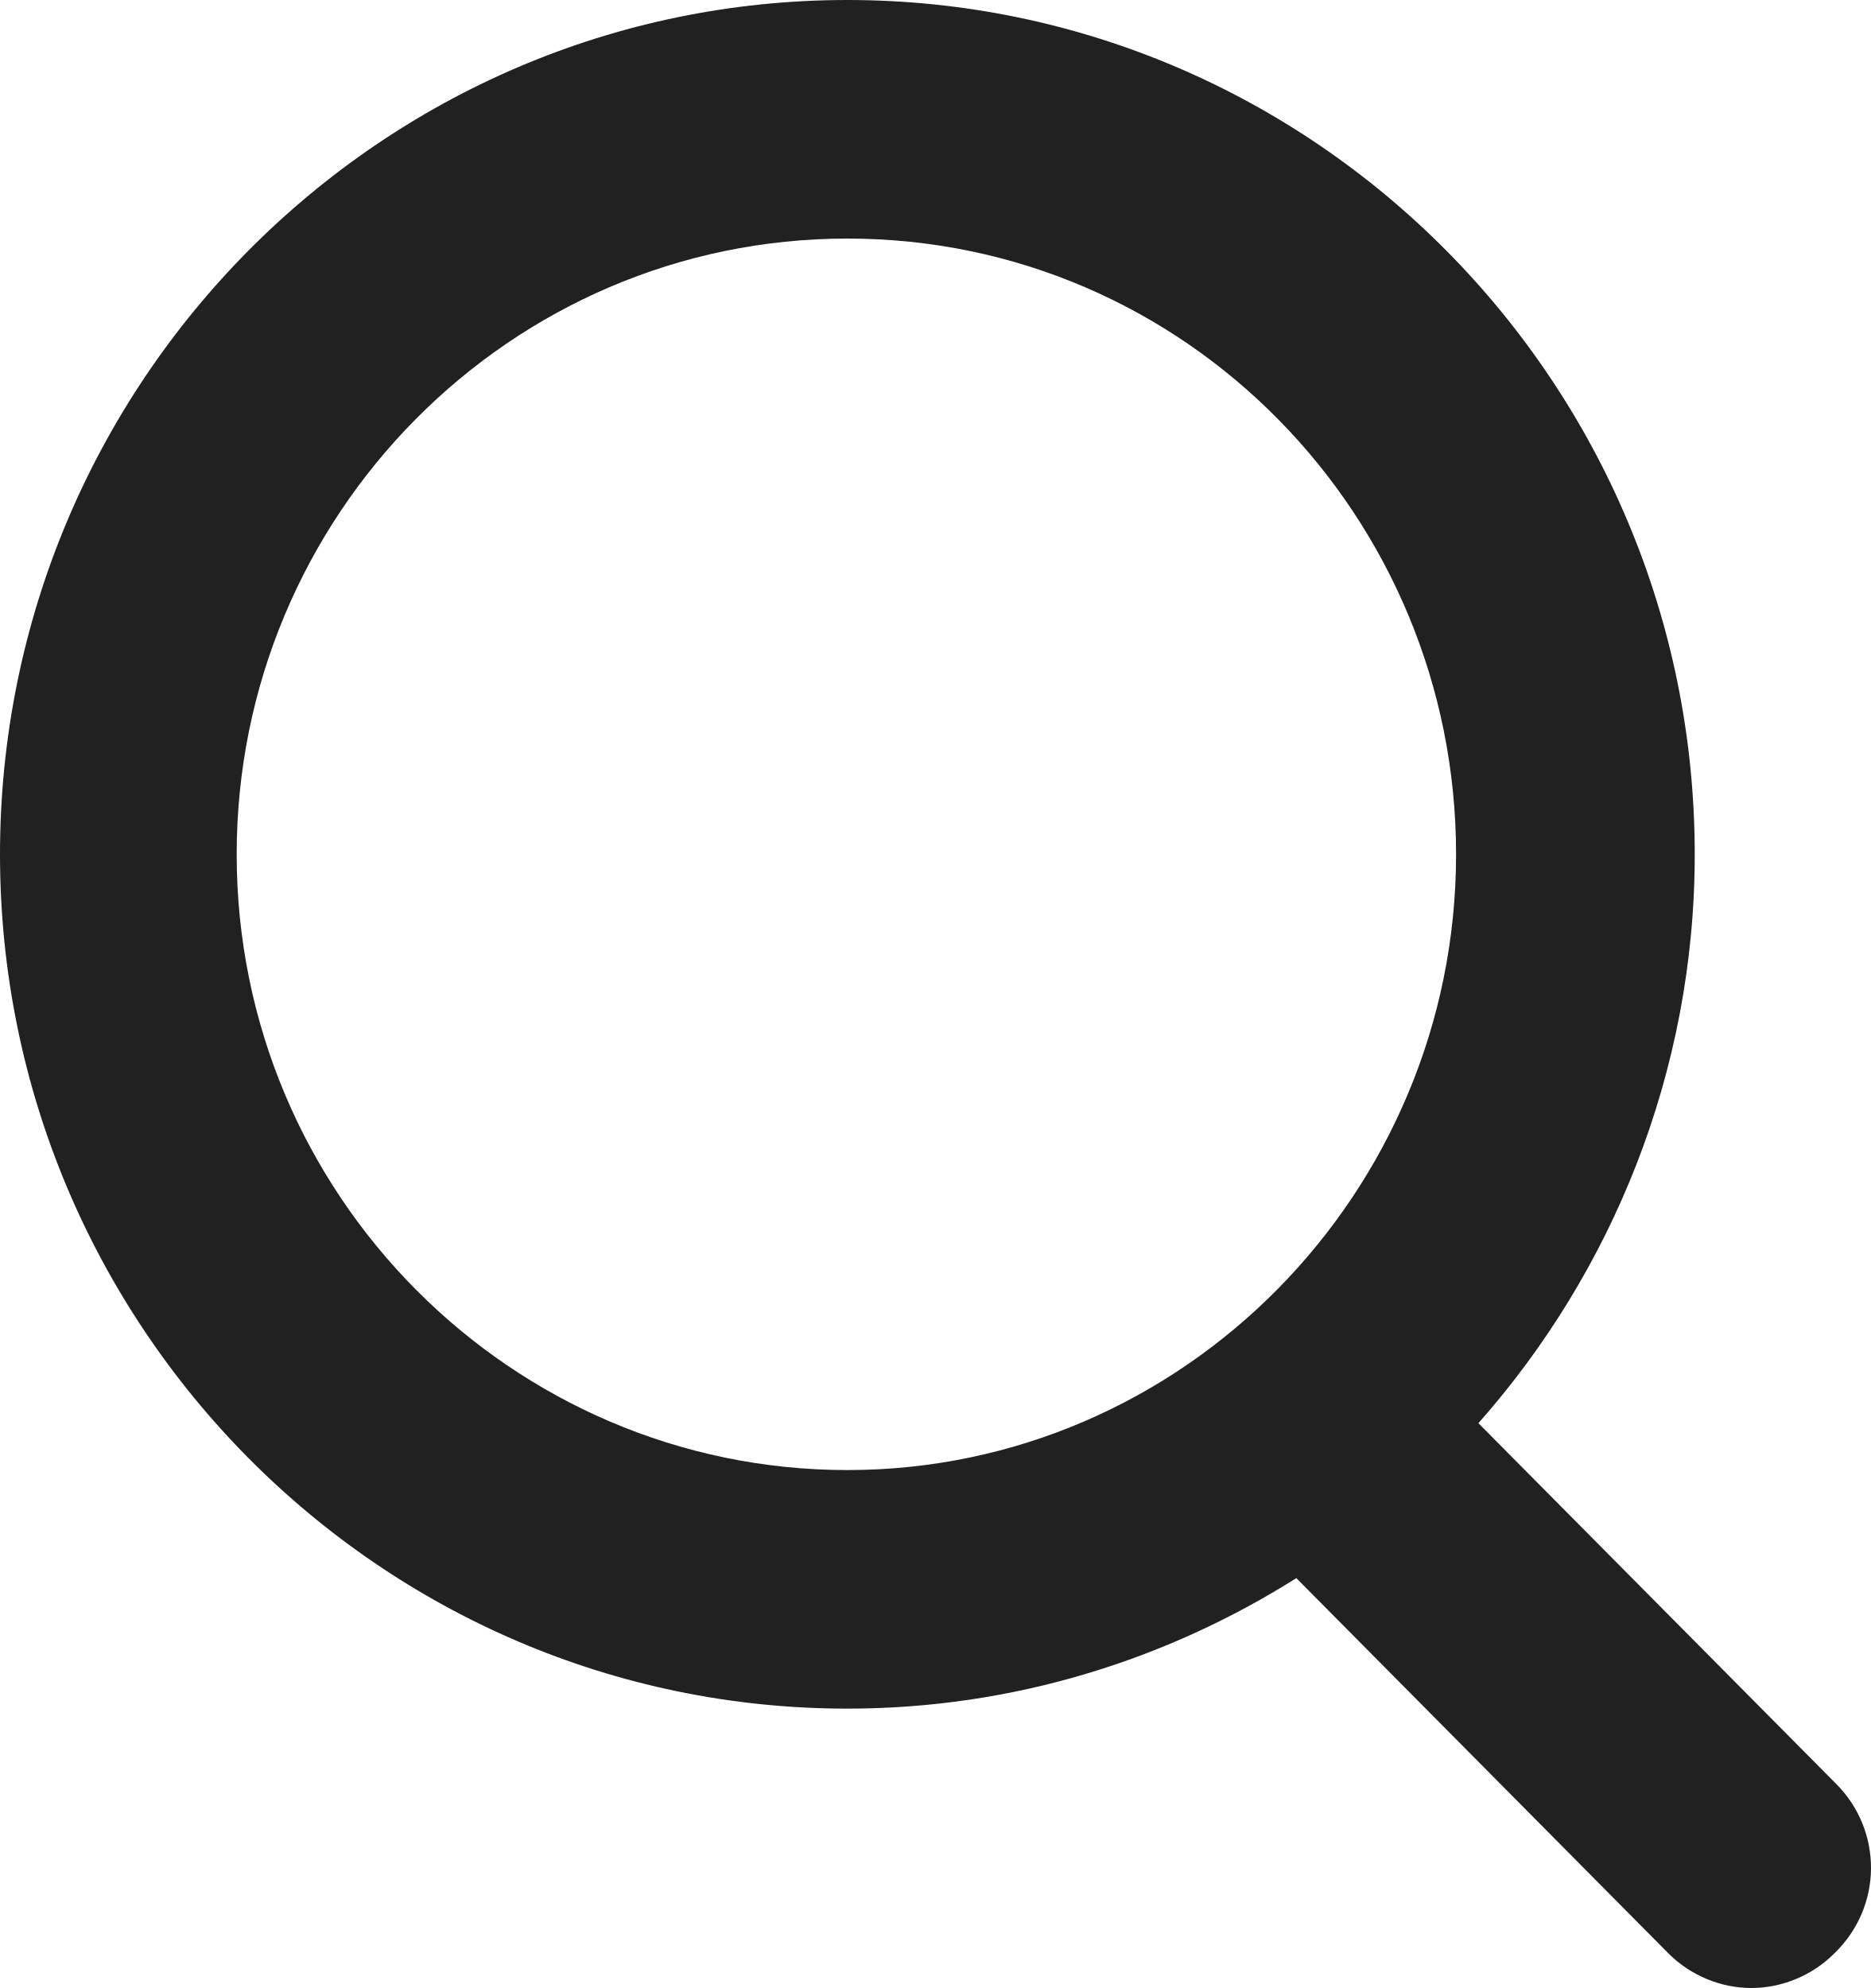
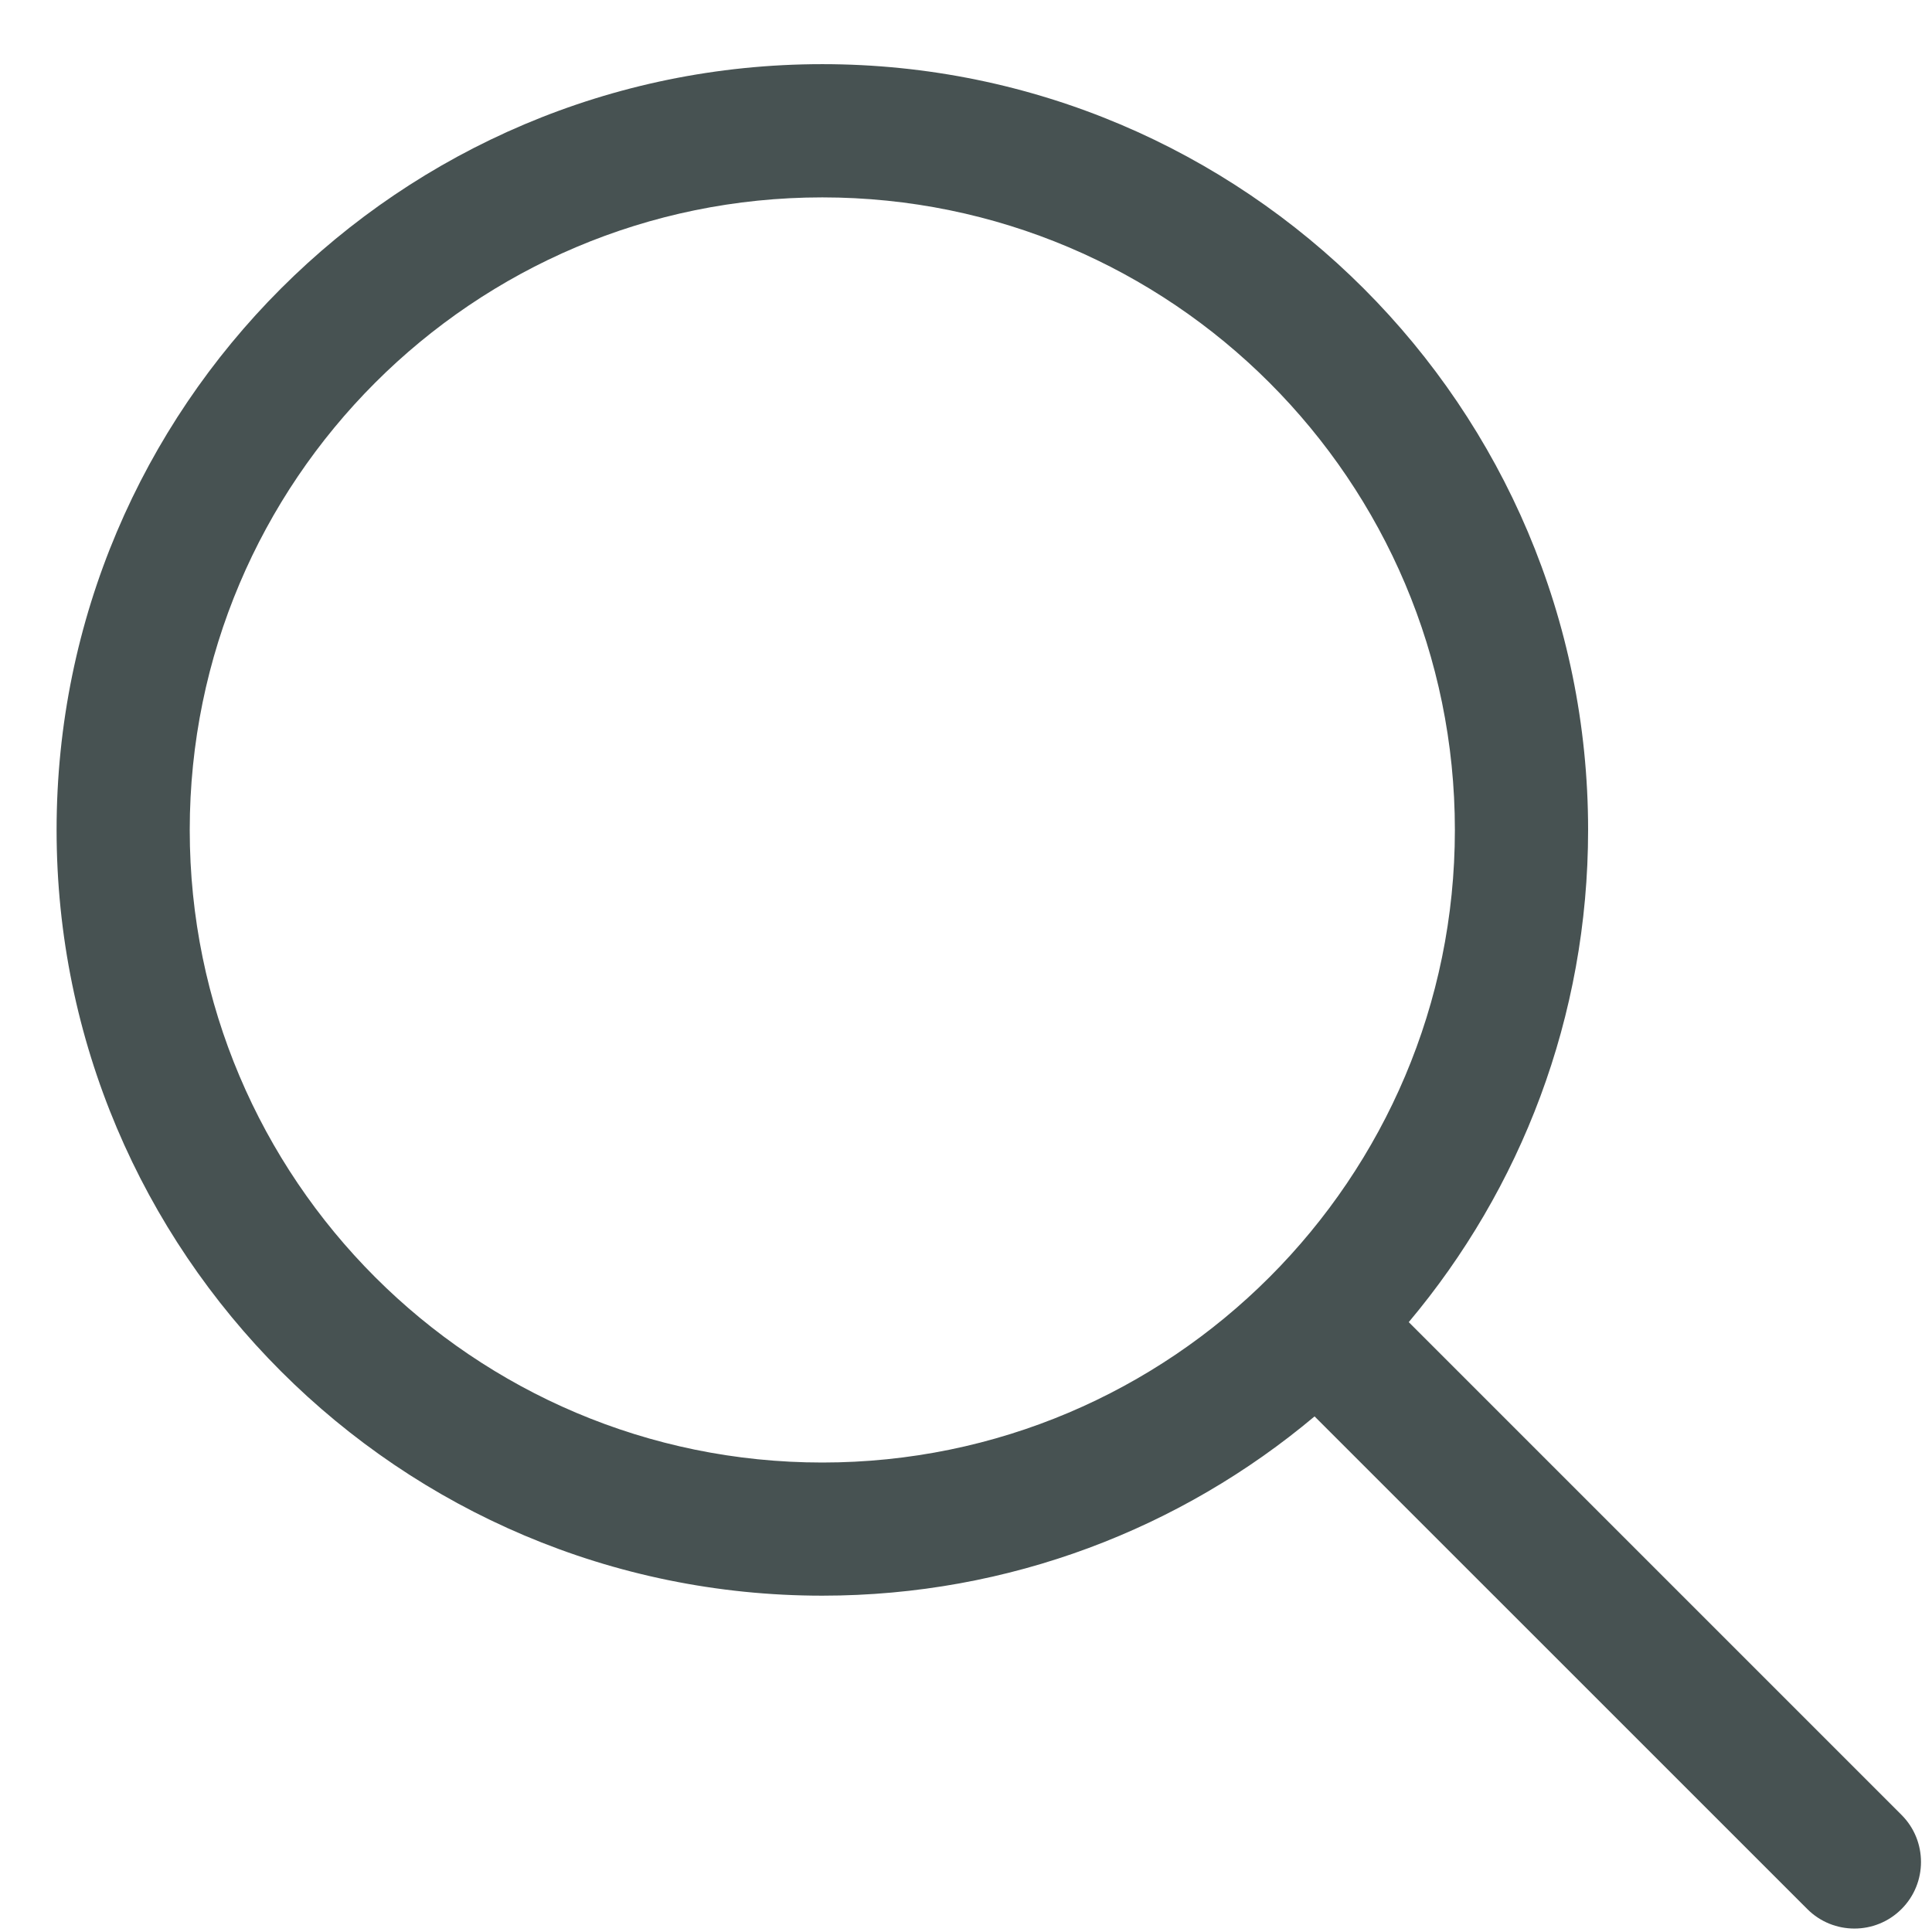
- <svg xmlns="http://www.w3.org/2000/svg" width="16" height="17" viewBox="0 0 16 17" fill="none">
-   <path d="M15.704 15.256L12.643 12.17C13.784 10.88 14.493 9.171 14.493 7.306C14.493 3.278 11.242 0 7.247 0C3.251 0 0 3.278 0 7.306C0 11.333 3.251 14.611 7.247 14.611C8.665 14.611 9.979 14.193 11.086 13.495L14.268 16.704C14.459 16.895 14.718 17 14.977 17C15.237 17 15.496 16.895 15.687 16.704C16.102 16.303 16.102 15.657 15.704 15.256ZM2.024 7.306C2.024 4.411 4.358 2.04 7.247 2.04C10.135 2.04 12.452 4.411 12.452 7.306C12.452 10.2 10.117 12.571 7.247 12.571C4.376 12.571 2.024 10.217 2.024 7.306Z" fill="#212121" />
+ <svg xmlns="http://www.w3.org/2000/svg" width="24" height="24" viewBox="0 0 24 24" fill="none">
+   <path fill-rule="evenodd" clip-rule="evenodd" d="M16.33 17.595C14.676 18.984 12.543 19.822 10.215 19.822C4.965 19.822 0.703 15.56 0.703 10.309C0.703 5.059 4.965 0.797 10.215 0.797C15.466 0.797 19.728 5.059 19.728 10.309C19.728 12.637 18.89 14.77 17.5 16.424L23.621 22.545C23.944 22.867 23.944 23.393 23.621 23.715C23.299 24.038 22.773 24.038 22.451 23.715L16.33 17.595ZM10.215 2.452C5.879 2.452 2.357 5.973 2.357 10.31C2.357 14.646 5.879 18.168 10.215 18.168C14.552 18.168 18.073 14.646 18.073 10.31C18.073 5.973 14.552 2.452 10.215 2.452Z" fill="#475252" />
</svg>
